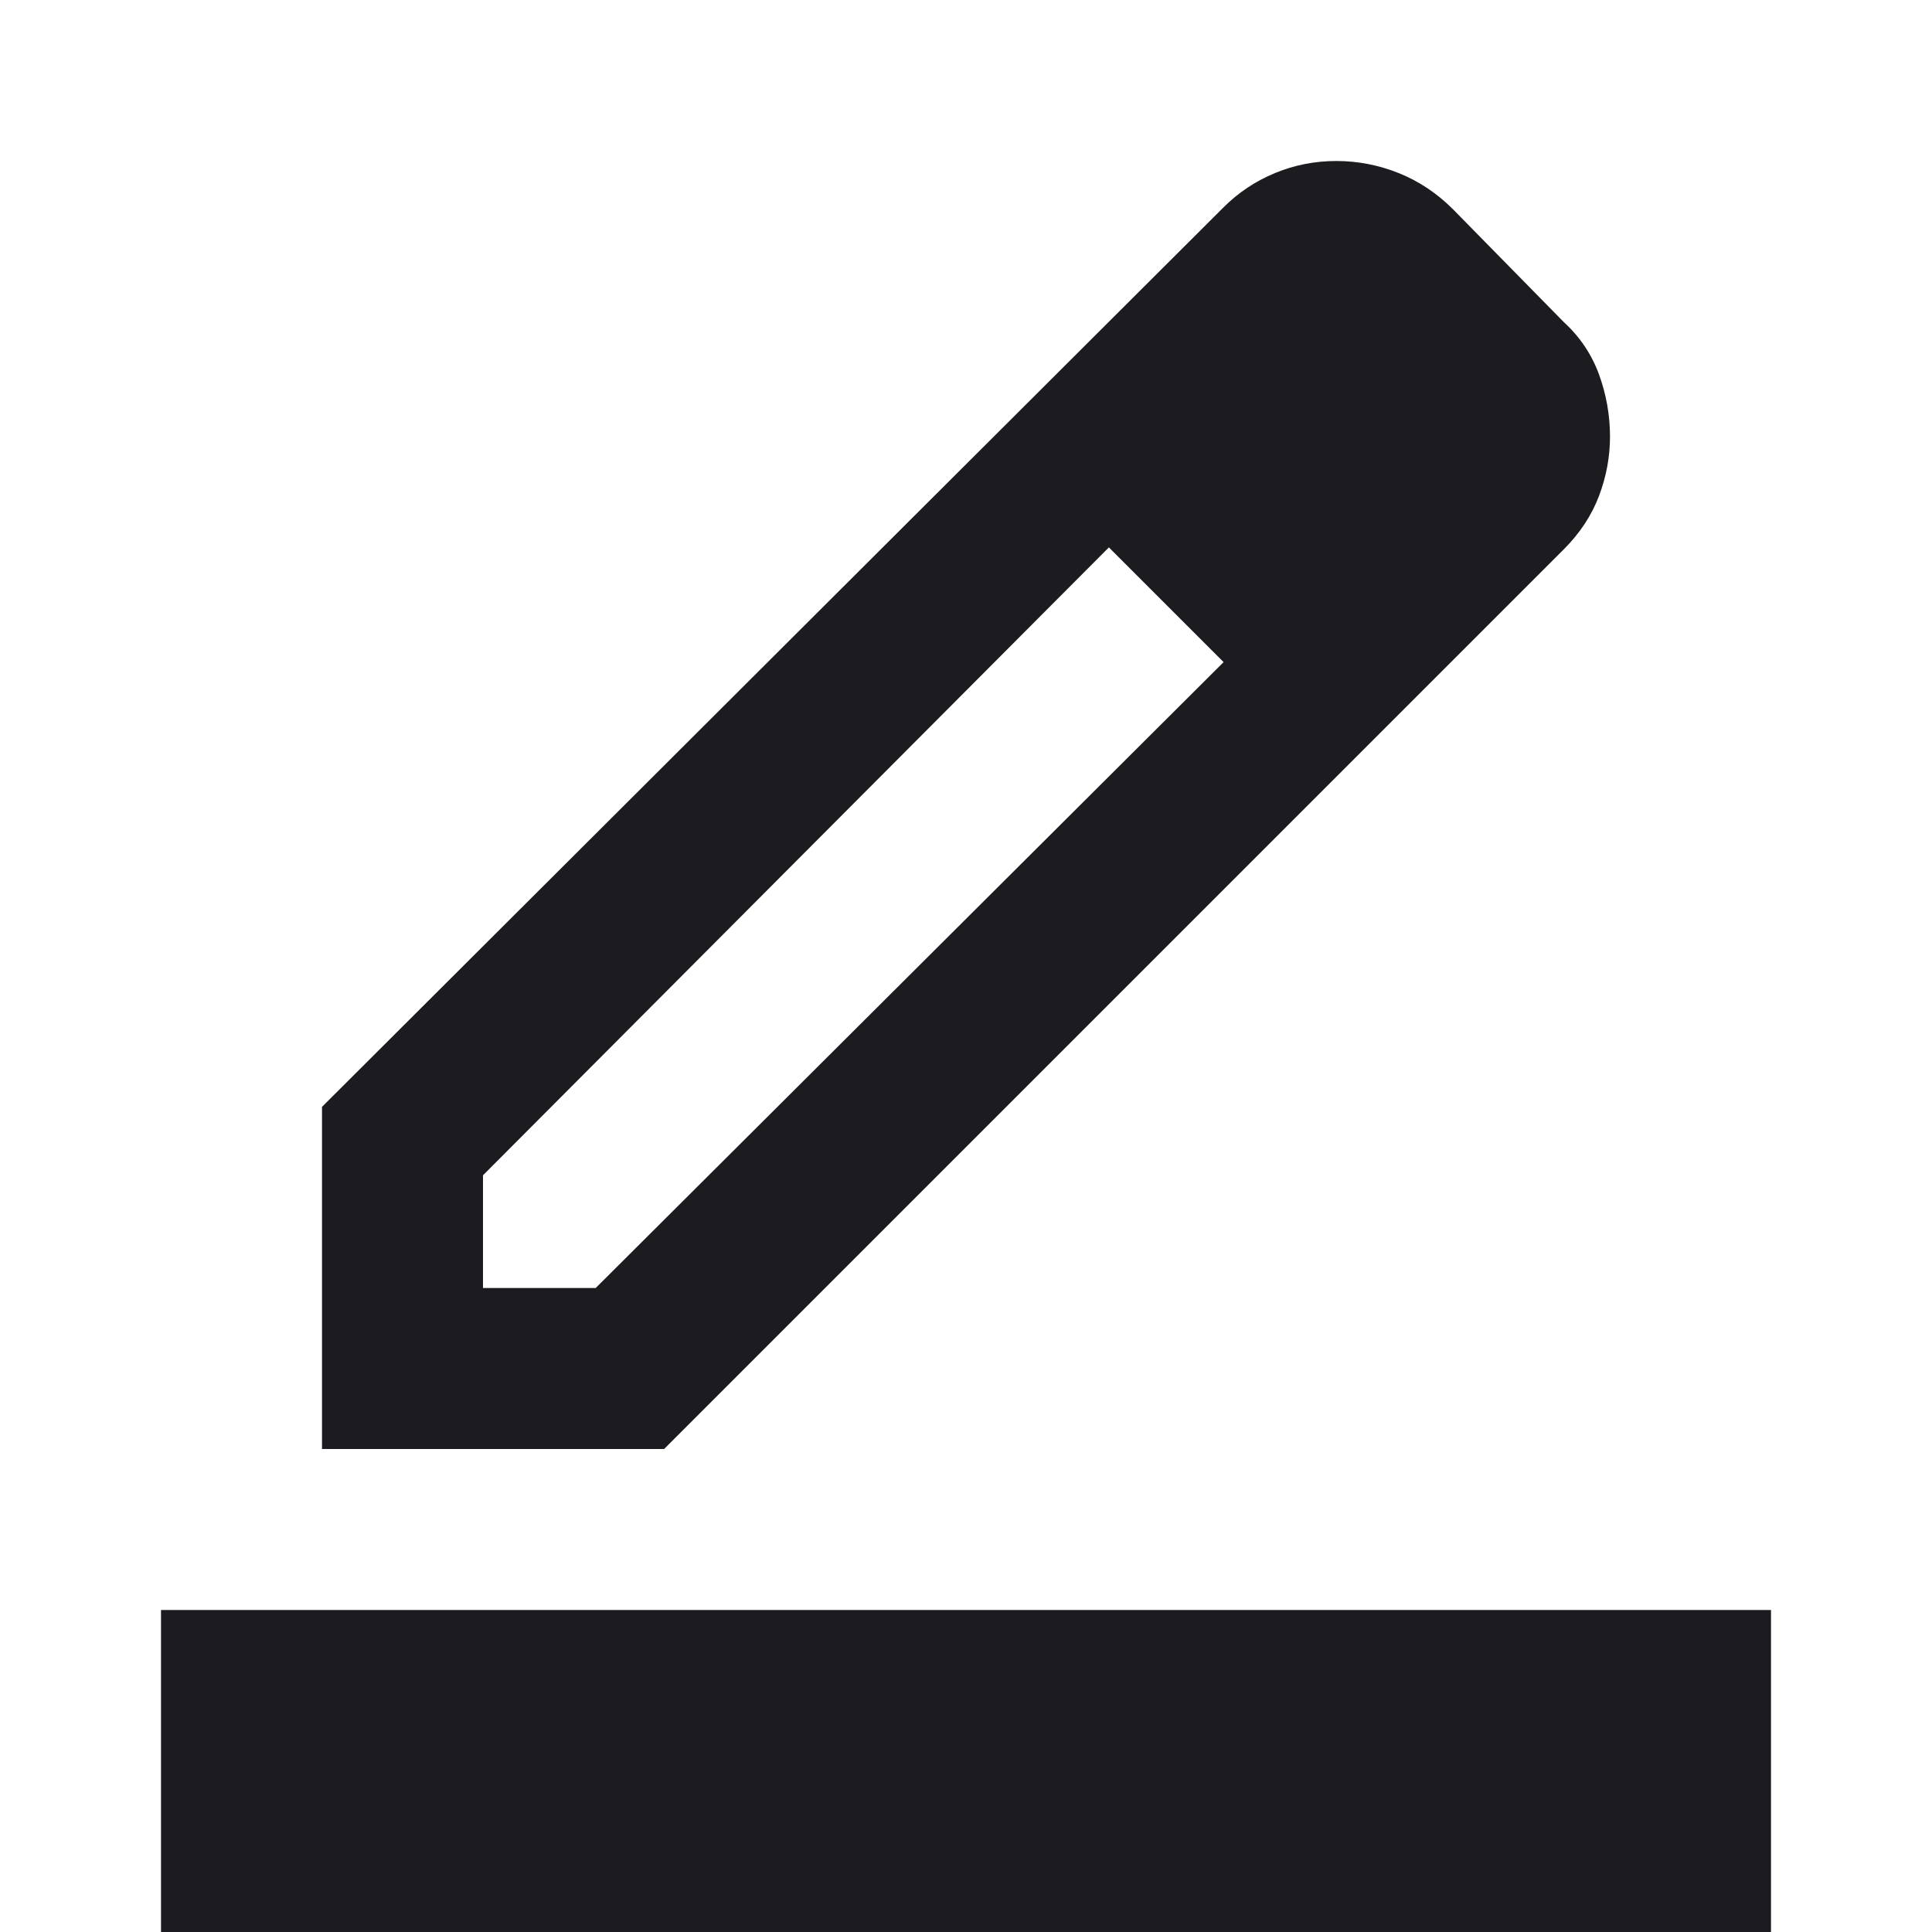
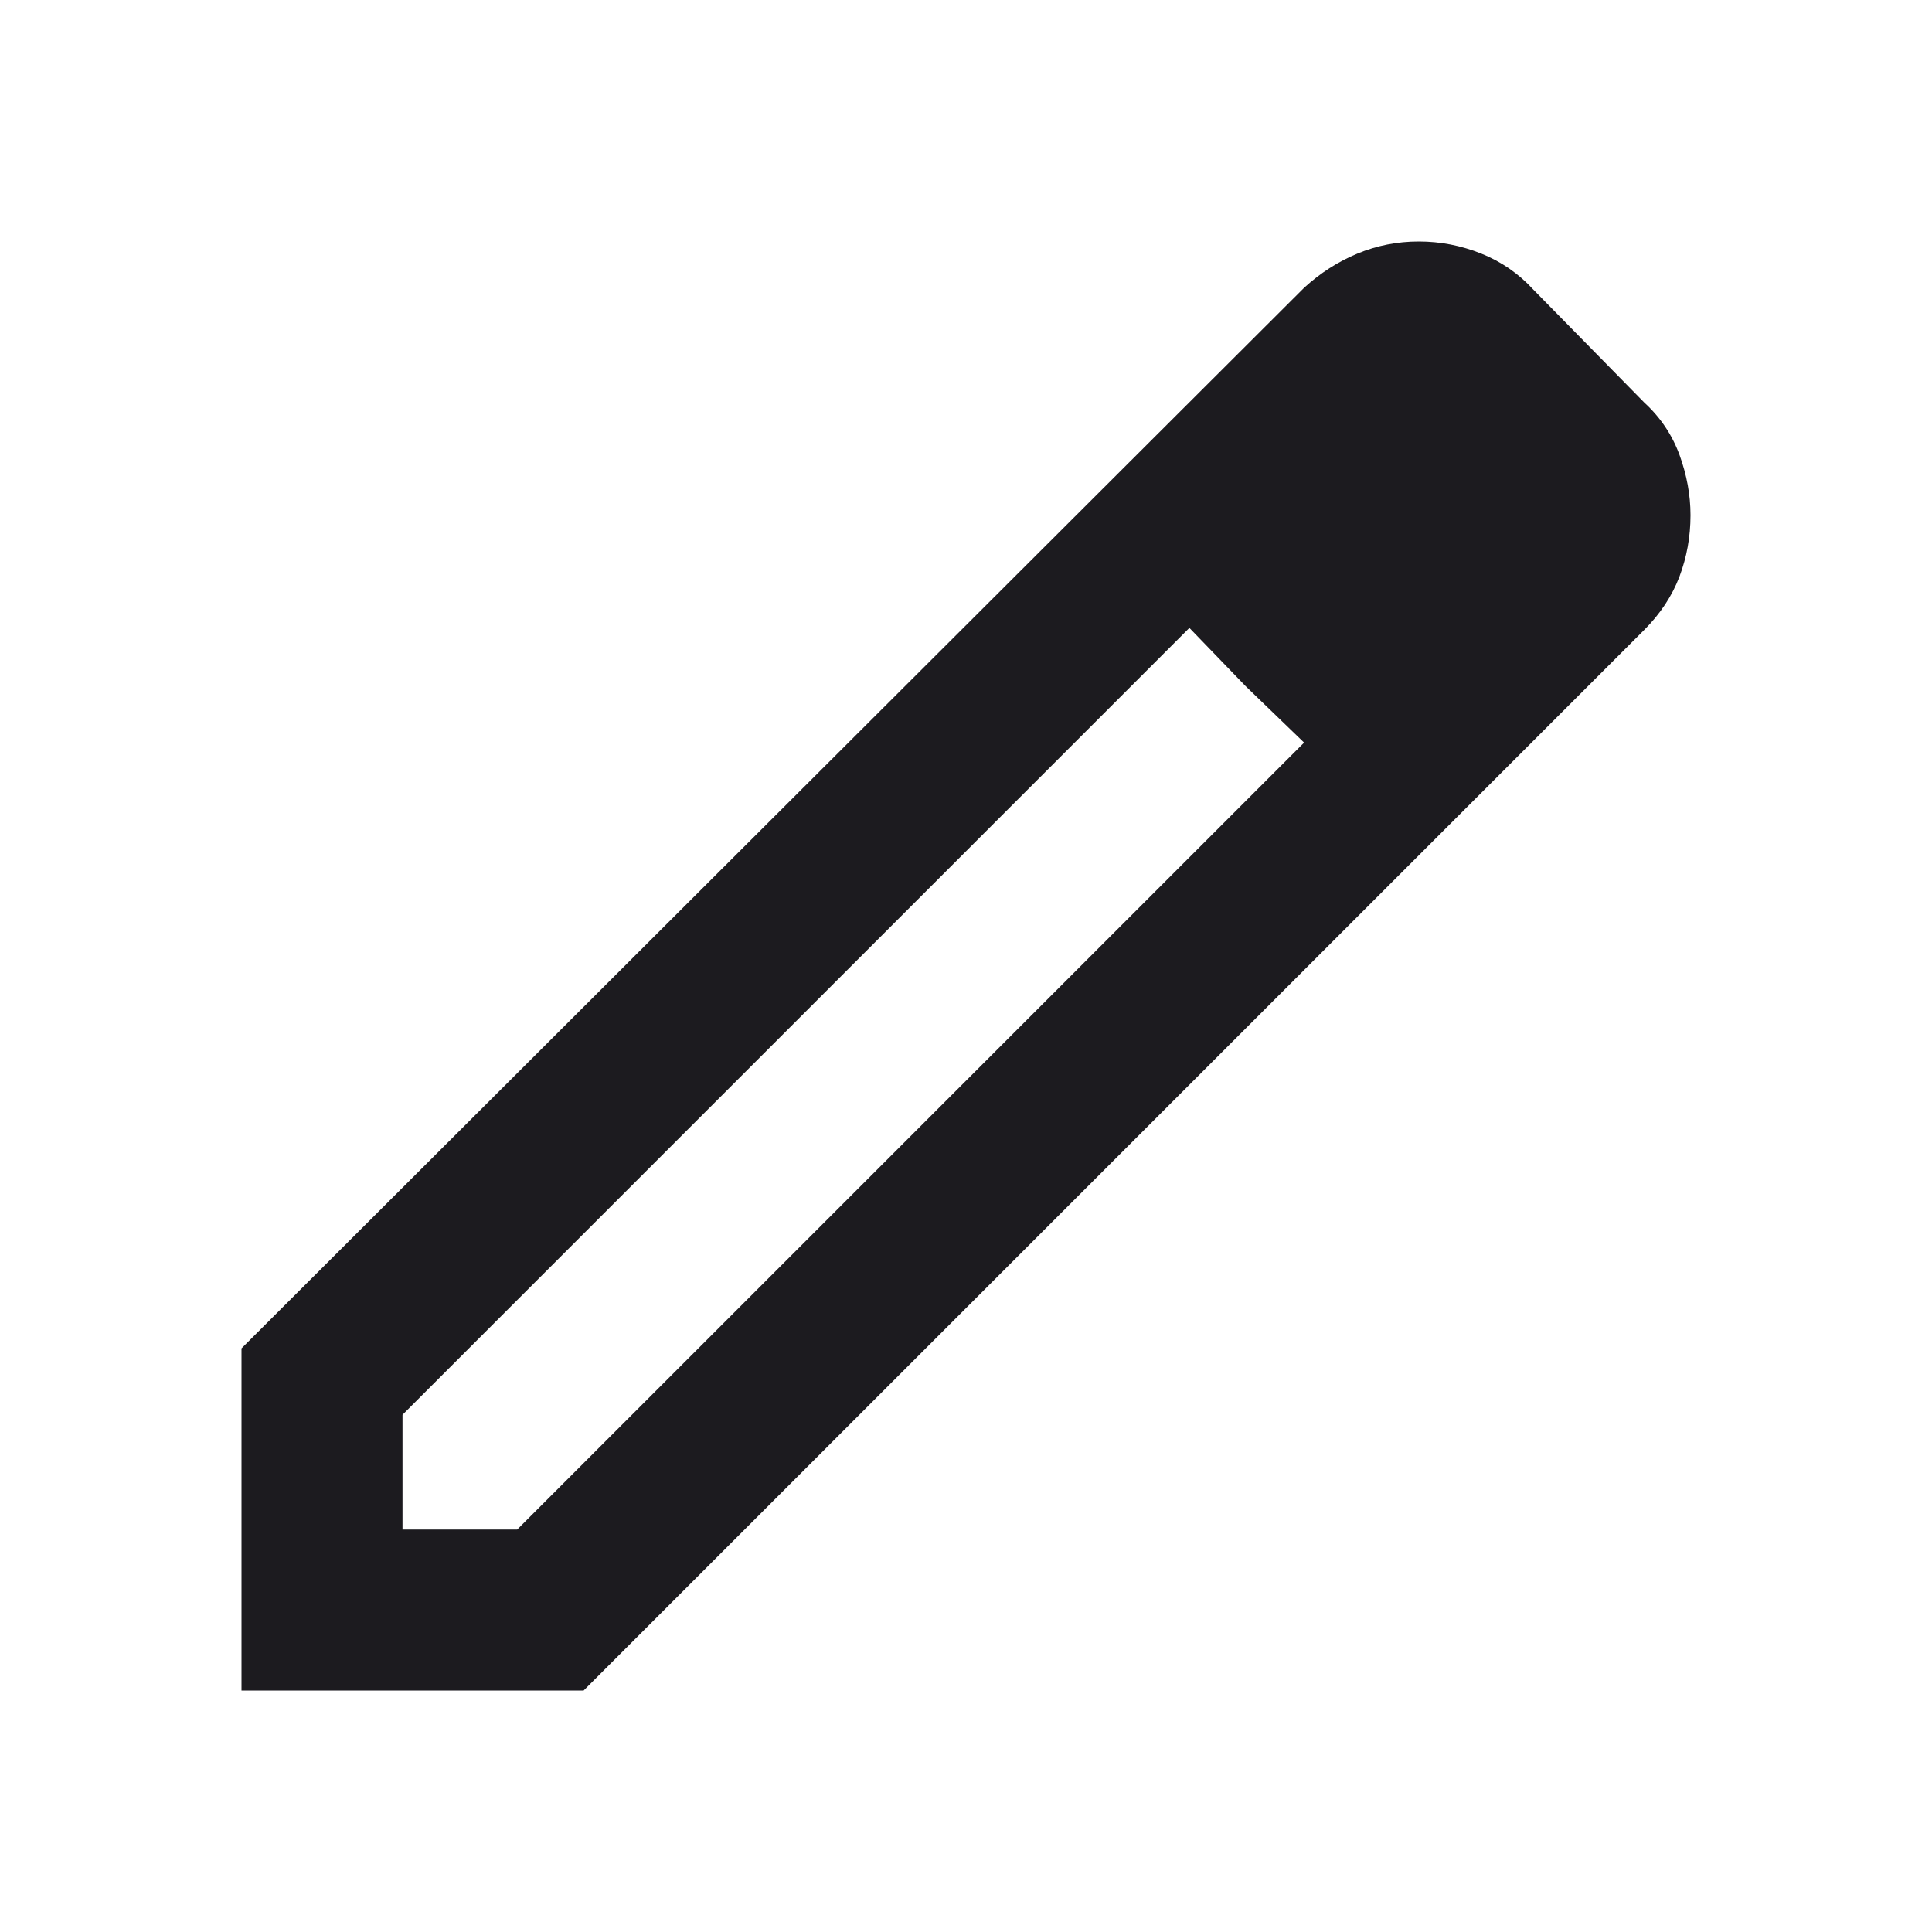
<svg xmlns="http://www.w3.org/2000/svg" width="24" height="24" viewBox="0 0 24 24" fill="none">
-   <g id="Frame 2209">
-     <g id="border_color">
-       <mask id="mask0_91_7725" style="mask-type:alpha" maskUnits="userSpaceOnUse" x="0" y="0" width="24" height="24">
-         <rect id="Bounding box" width="24" height="24" fill="#D9D9D9" />
-       </mask>
-       <g mask="url(#mask0_91_7725)">
-         <path id="border_color_2" d="M2 24V20H22V24H2ZM6 16H7.4L15.2 8.225L13.775 6.8L6 14.6V16ZM4 18V13.75L15.2 2.575C15.383 2.392 15.596 2.25 15.838 2.15C16.079 2.05 16.333 2 16.6 2C16.867 2 17.125 2.05 17.375 2.15C17.625 2.25 17.85 2.4 18.05 2.6L19.425 4C19.625 4.183 19.771 4.4 19.863 4.65C19.954 4.9 20 5.158 20 5.425C20 5.675 19.954 5.921 19.863 6.162C19.771 6.404 19.625 6.625 19.425 6.825L8.25 18H4Z" fill="#1C1B1F" />
-       </g>
+   <g id="edit">
+     <mask id="mask0_1685_22766" style="mask-type:alpha" maskUnits="userSpaceOnUse" x="0" y="0" width="24" height="24">
+       <rect id="Bounding box" width="24" height="24" fill="#D9D9D9" />
+     </mask>
+     <g mask="url(#mask0_1685_22766)">
+       <path id="edit_2" d="M5 19H6.425L16.2 9.225L14.775 7.8L5 17.575V19ZM3 21V16.75L16.2 3.575C16.4 3.392 16.621 3.25 16.863 3.15C17.104 3.05 17.358 3 17.625 3C17.892 3 18.15 3.05 18.4 3.15C18.65 3.25 18.867 3.4 19.05 3.6L20.425 5C20.625 5.183 20.771 5.4 20.863 5.65C20.954 5.9 21 6.15 21 6.4C21 6.667 20.954 6.921 20.863 7.162C20.771 7.404 20.625 7.625 20.425 7.825L7.25 21H3ZM15.475 8.525L14.775 7.8L16.2 9.225L15.475 8.525Z" fill="#1C1B1F" />
    </g>
  </g>
</svg>
